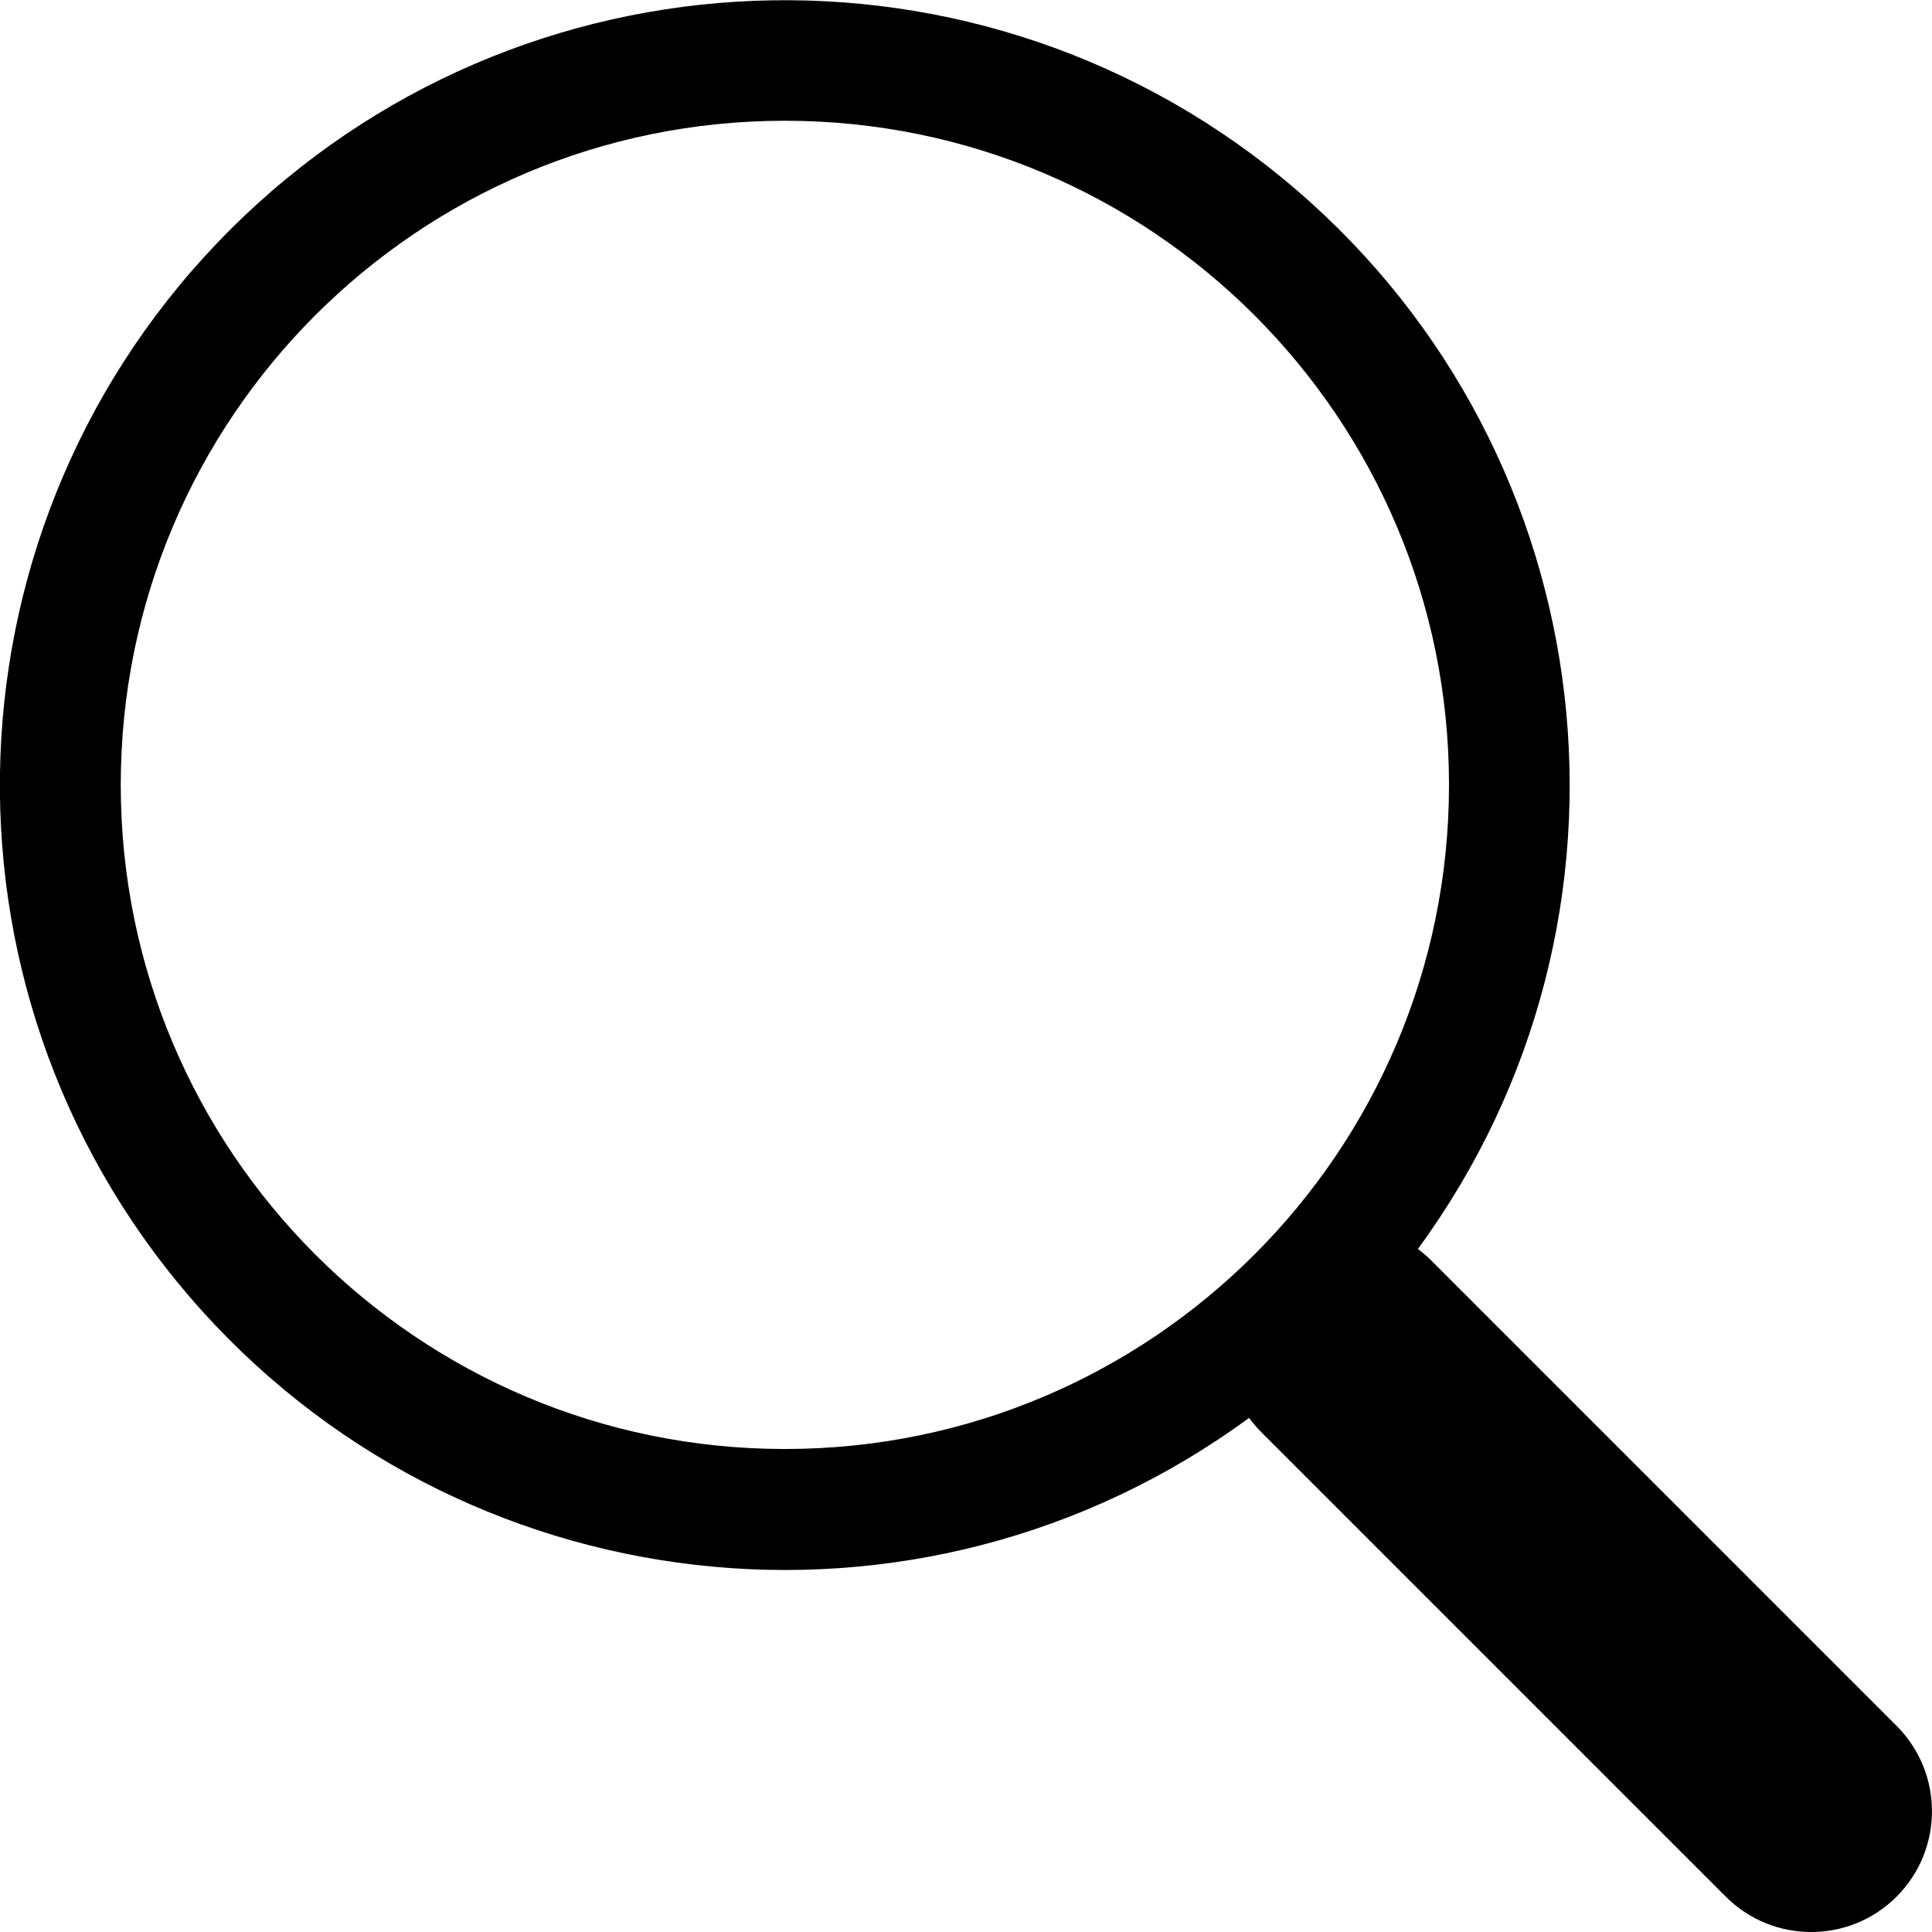
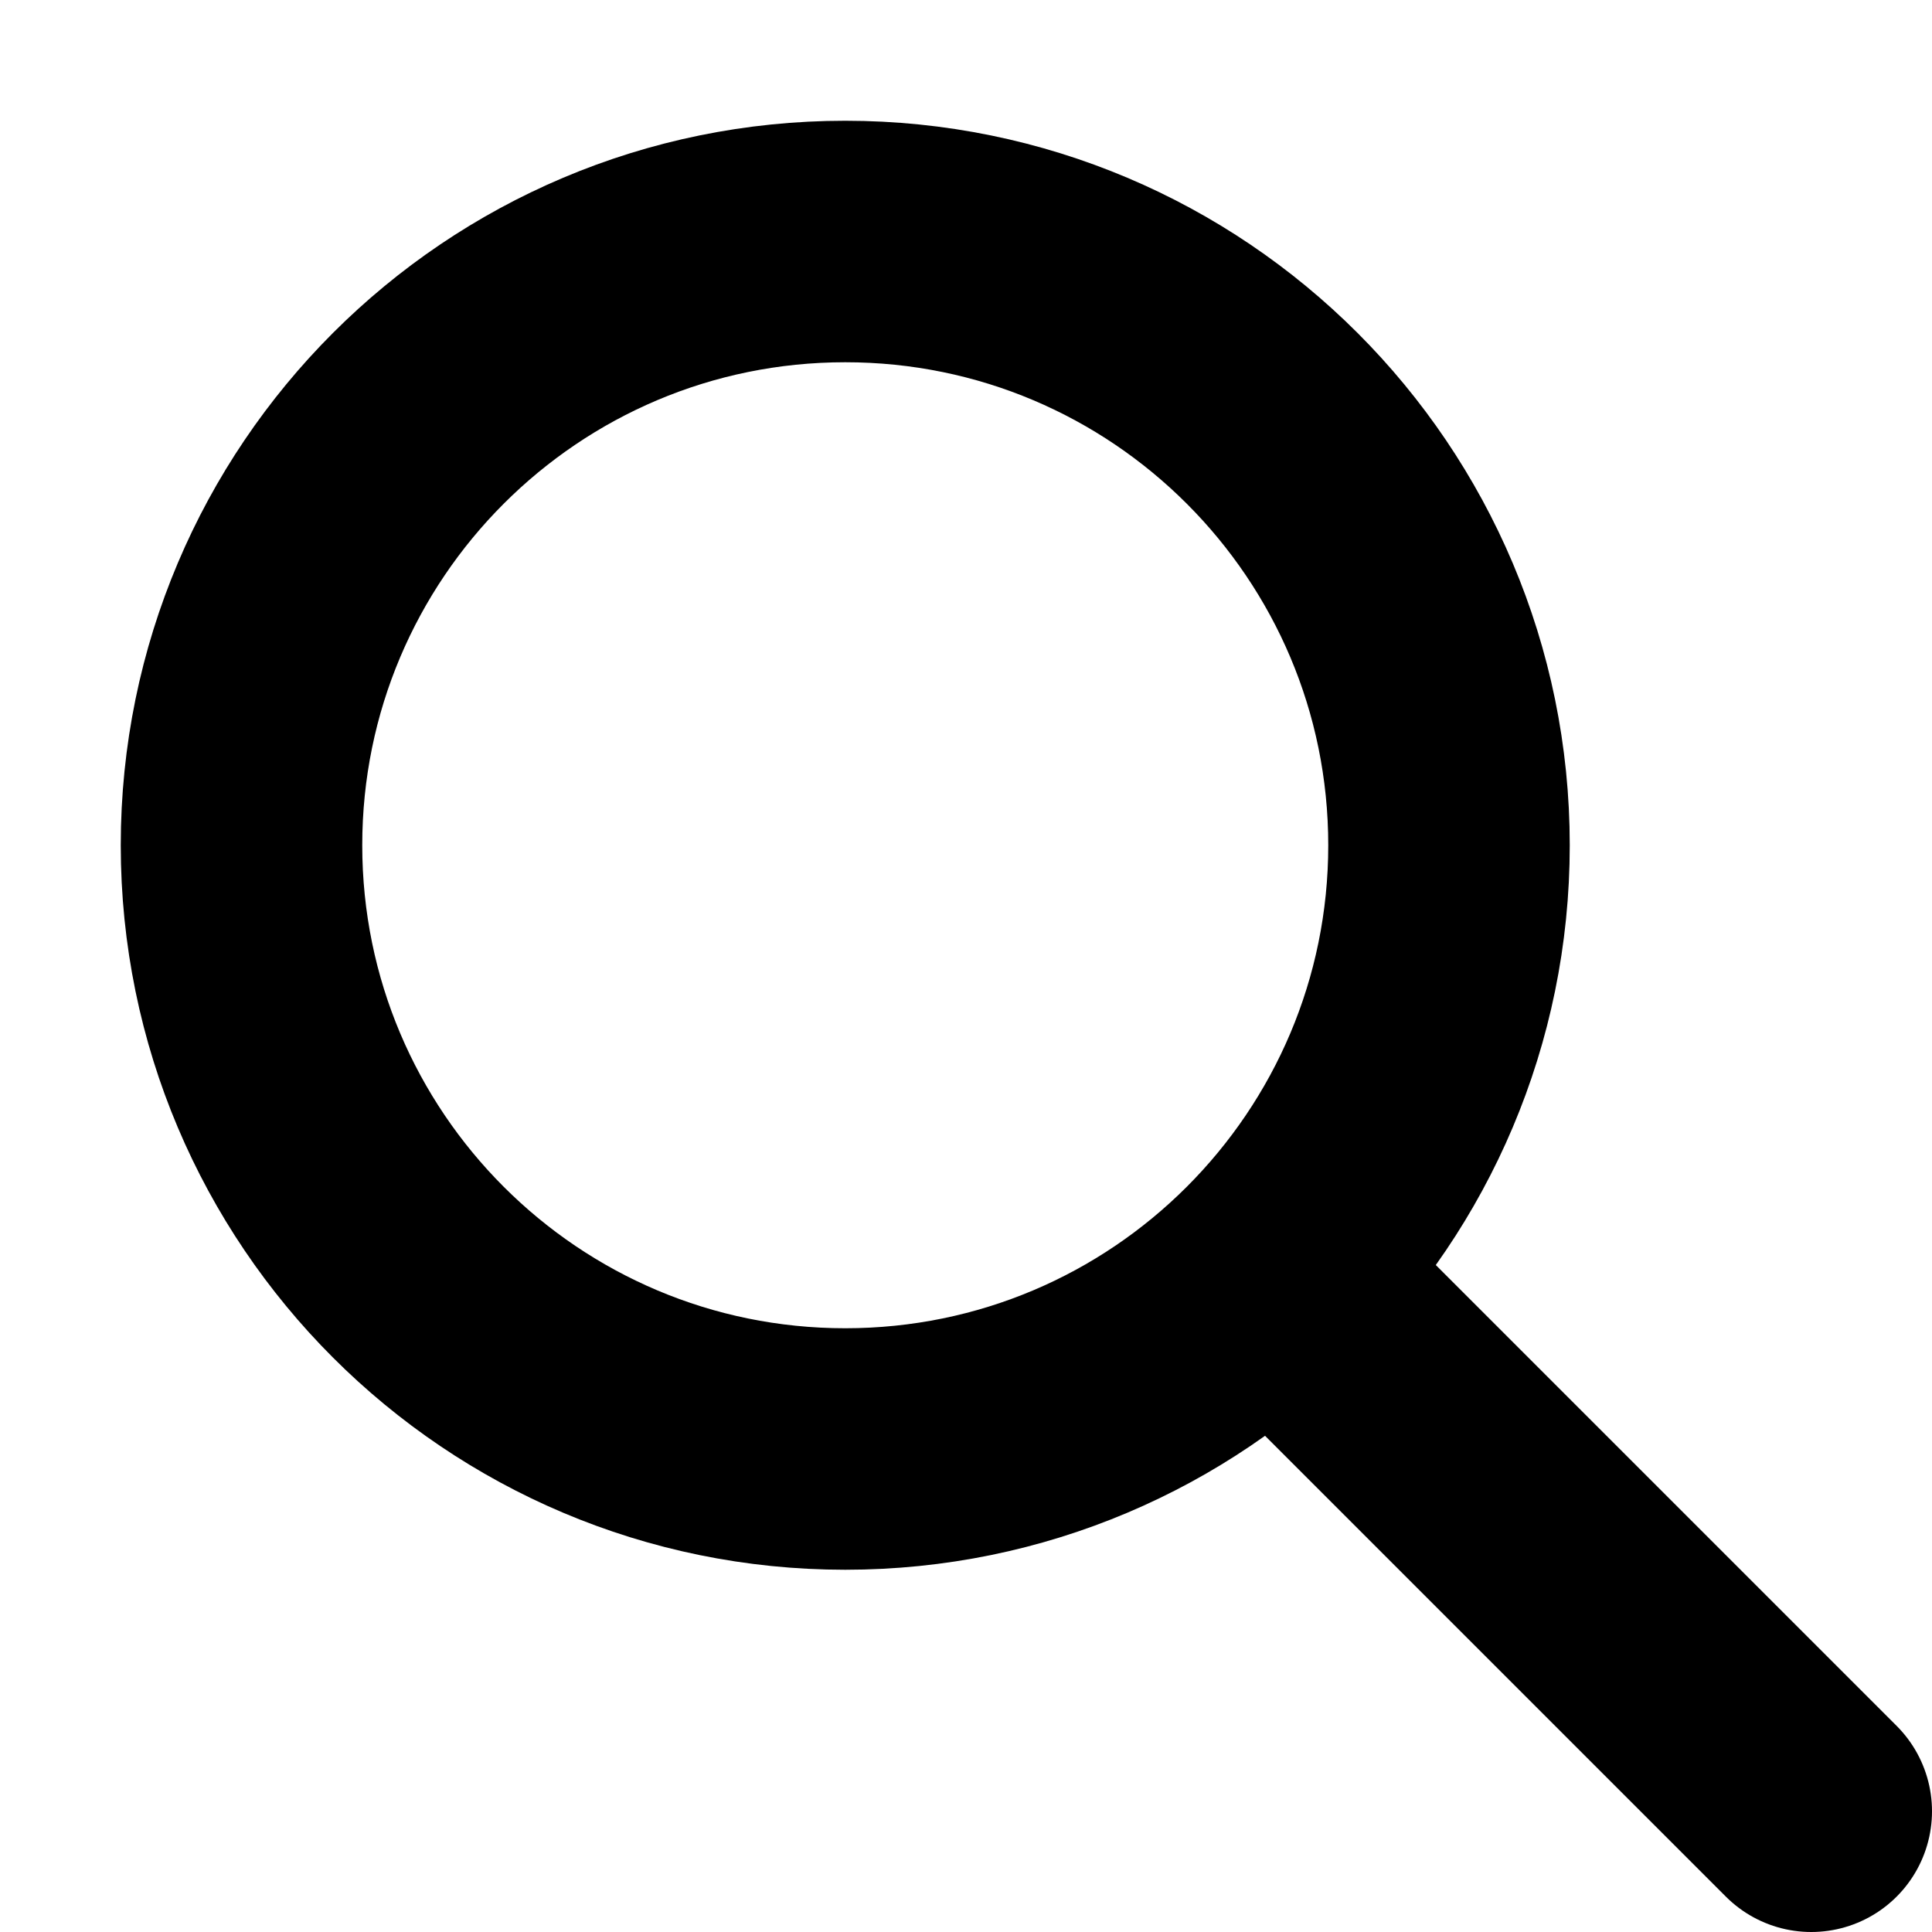
- <svg xmlns="http://www.w3.org/2000/svg" width="16" height="16" fill="currentColor" viewBox="0 0 16 16">
-   <path d="M11.742 10.344a6.5 6.5 0 1 0-1.397 1.398h-.001q.044.06.098.115l3.85 3.85a1 1 0 0 0 1.415-1.414l-3.85-3.85a1 1 0 0 0-.115-.1zM12 6.5a5.5 5.5 0 1 1-11 0 5.5 5.5 0 0 1 11 0" />
+ <svg xmlns="http://www.w3.org/2000/svg" width="32" height="32" viewBox="0 0 16 16">
+   <circle cx="7" cy="7" r="5" fill="none" stroke="currentColor" stroke-width="2" />
+   <line x1="11" y1="11" x2="15" y2="15" stroke="currentColor" stroke-width="2" stroke-linecap="round" />
</svg>
